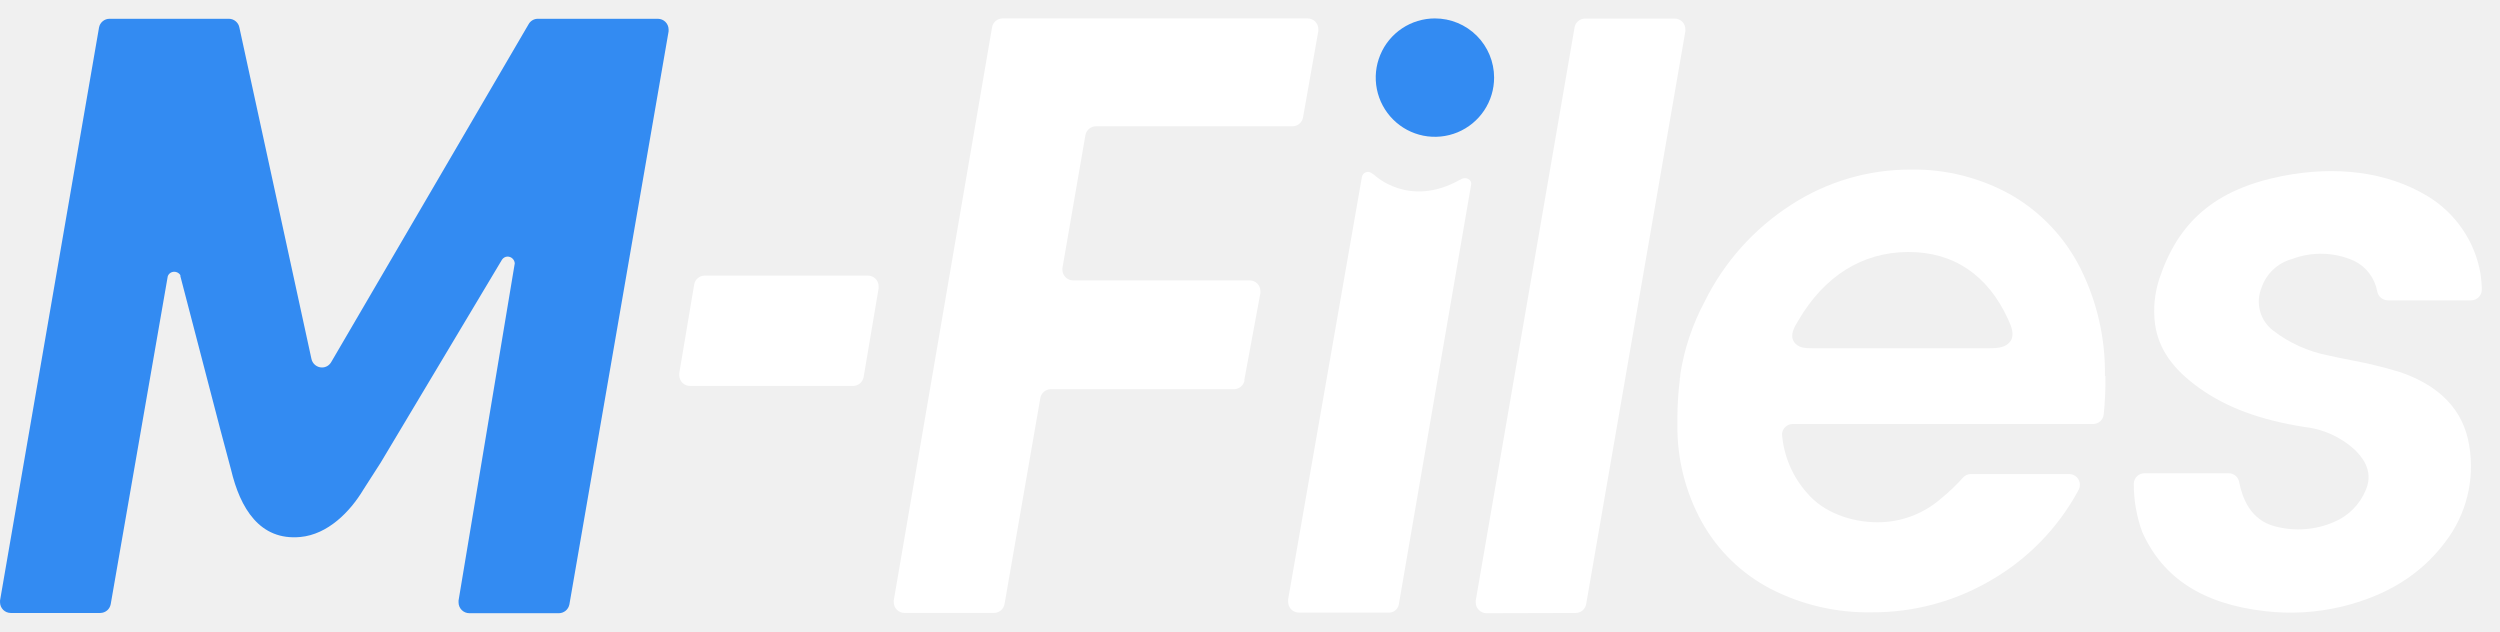
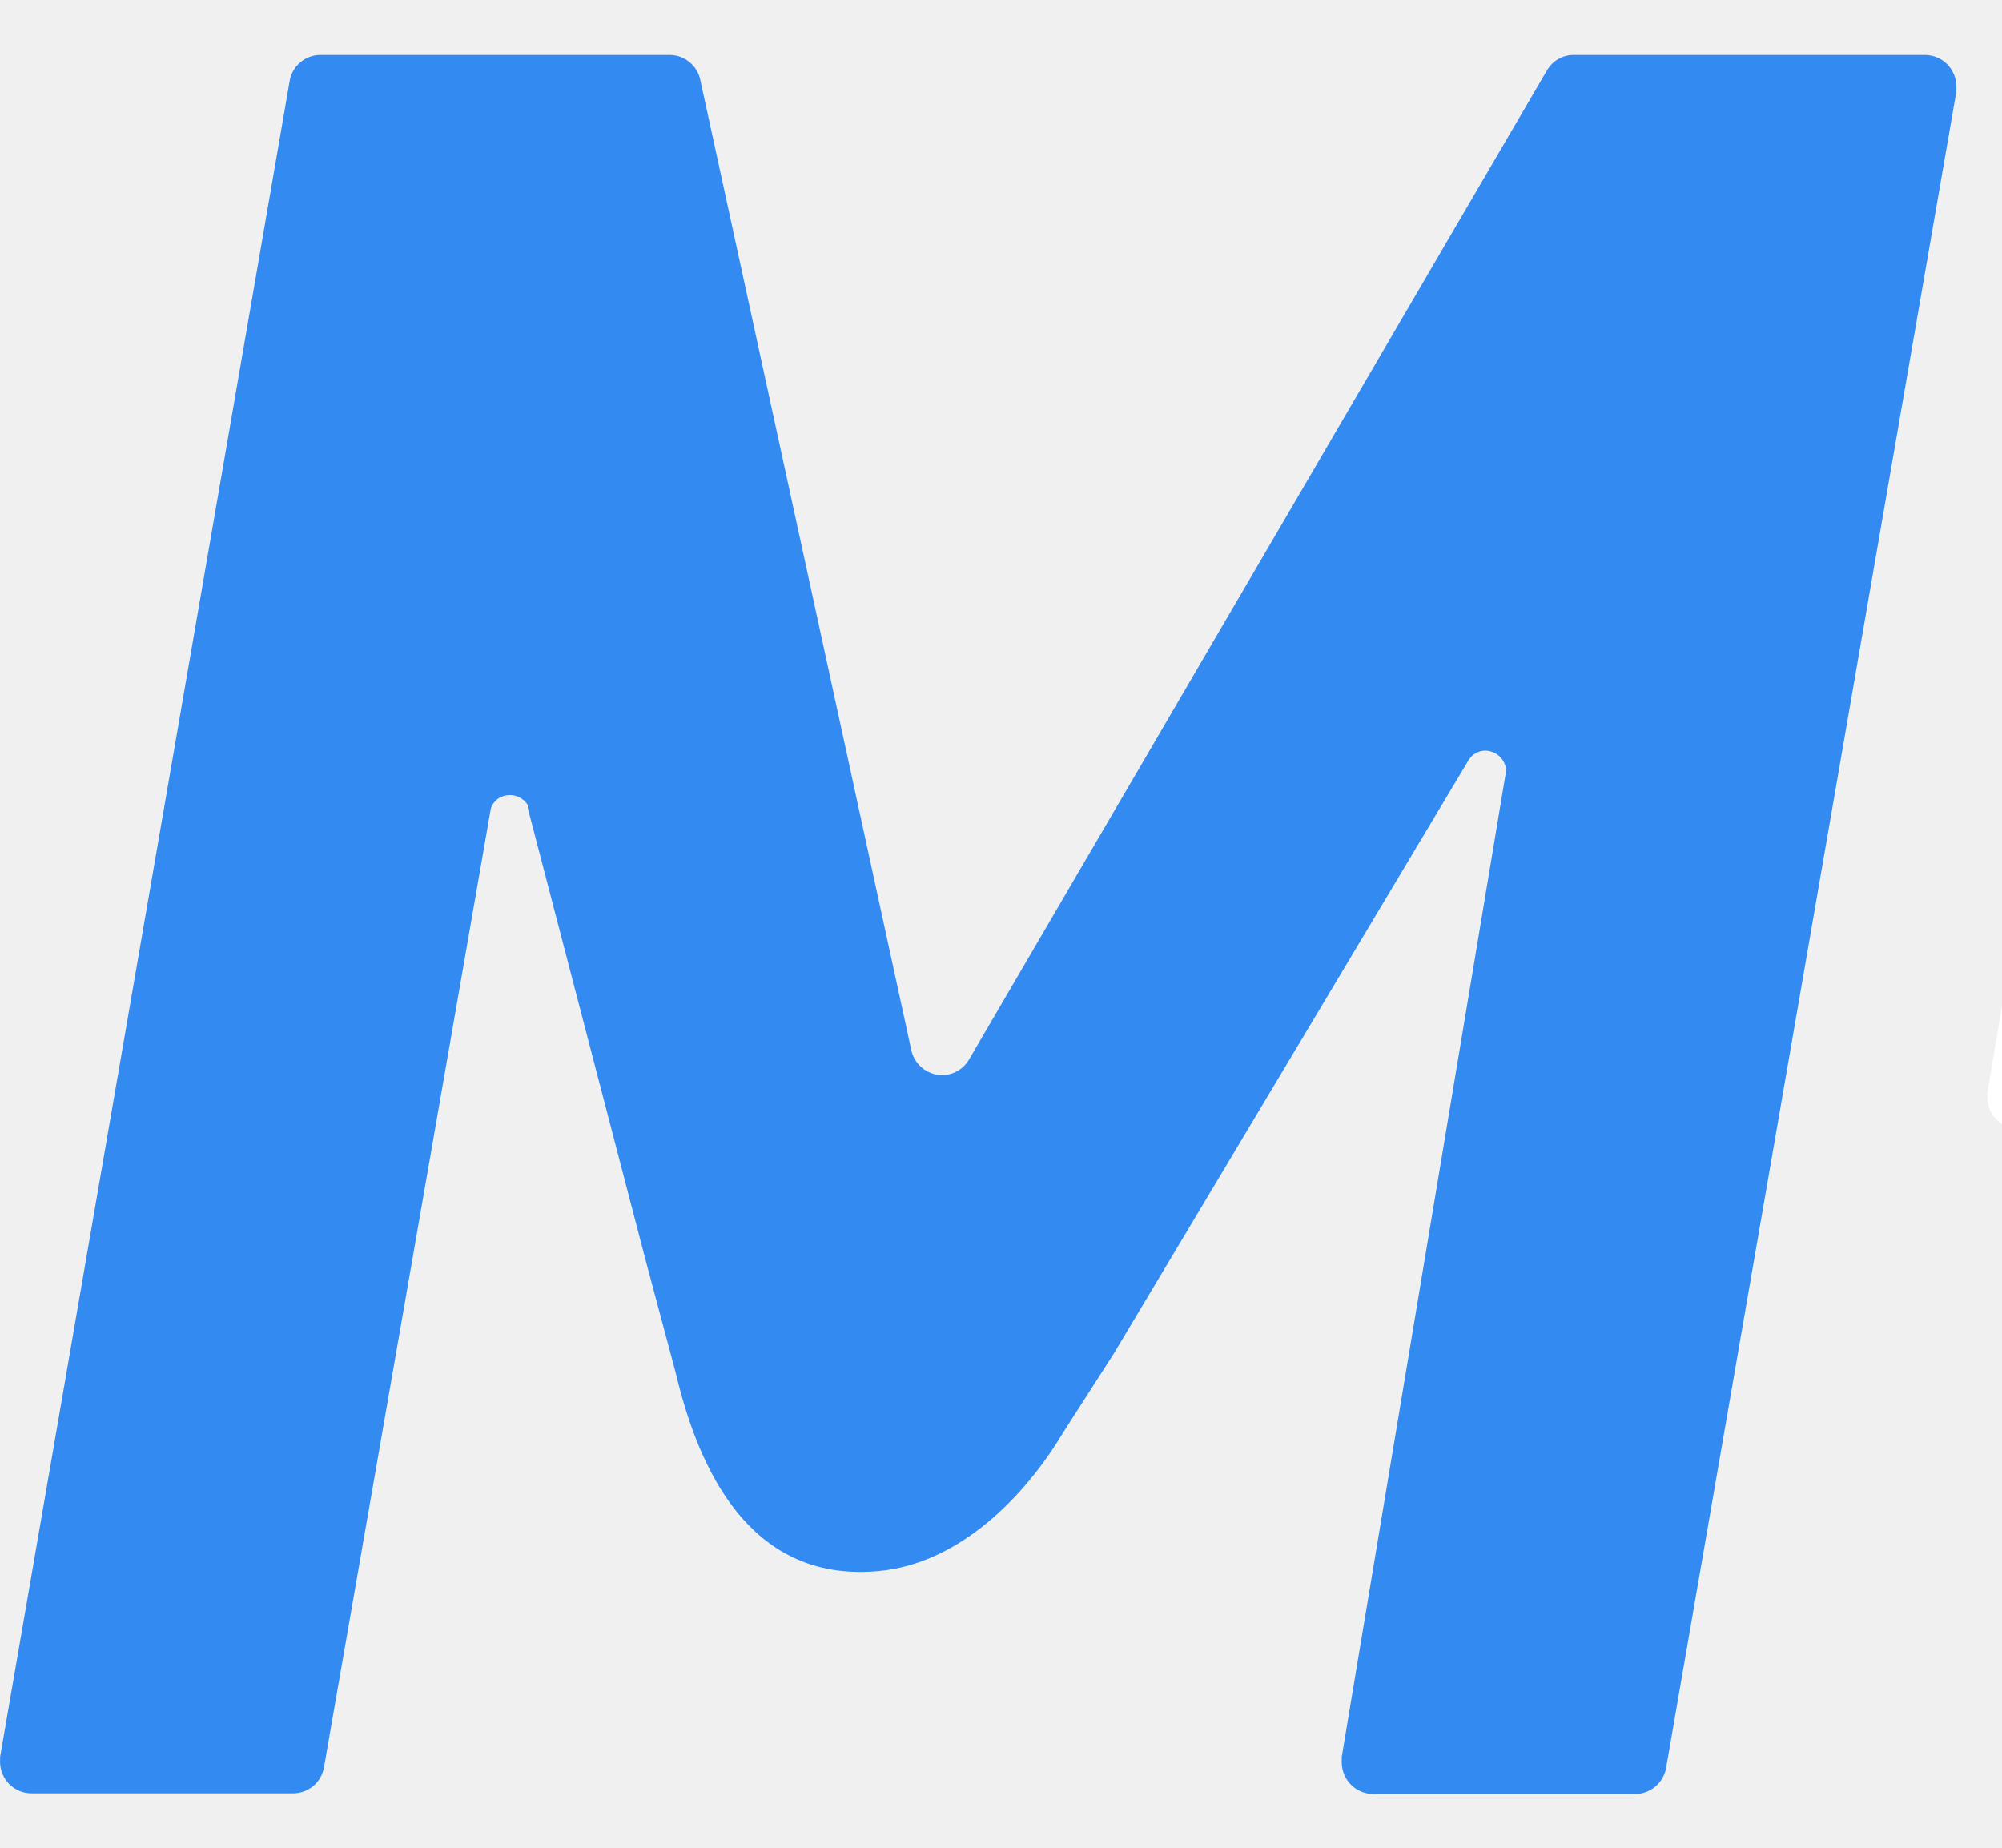
- <svg xmlns="http://www.w3.org/2000/svg" width="95" height="24" viewBox="0 0 95 24" fill="none">
+ <svg xmlns="http://www.w3.org/2000/svg" width="26" height="24" viewBox="0 0 26 24" fill="none">
  <g clip-path="url(#clip0_1846_8595)">
    <path d="M26.188 14.594L32.682 14.569L26.188 14.594Z" fill="white" />
    <path d="M56.776 2.949C56.776 3.394 56.645 3.829 56.397 4.199C56.15 4.569 55.799 4.857 55.388 5.028C54.977 5.198 54.525 5.242 54.088 5.156C53.652 5.069 53.251 4.855 52.937 4.54C52.622 4.225 52.408 3.825 52.321 3.388C52.234 2.952 52.279 2.5 52.449 2.089C52.619 1.678 52.907 1.326 53.277 1.079C53.647 0.832 54.082 0.7 54.527 0.7C55.124 0.7 55.696 0.937 56.118 1.359C56.539 1.781 56.776 2.353 56.776 2.949Z" fill="#338BF2" />
    <path d="M32.417 14.666C32.511 14.665 32.603 14.632 32.676 14.571C32.748 14.511 32.798 14.427 32.817 14.334L33.388 10.953C33.391 10.93 33.391 10.905 33.388 10.882C33.388 10.828 33.378 10.775 33.358 10.726C33.338 10.676 33.308 10.631 33.27 10.593C33.233 10.555 33.188 10.525 33.138 10.504C33.089 10.484 33.036 10.473 32.982 10.473H26.772C26.676 10.475 26.584 10.51 26.512 10.573C26.44 10.636 26.392 10.723 26.378 10.818L25.812 14.183C25.81 14.207 25.81 14.232 25.812 14.257C25.812 14.365 25.855 14.469 25.931 14.546C26.008 14.623 26.112 14.666 26.22 14.666H32.417Z" fill="white" />
    <path d="M59.873 23.293C59.968 23.293 60.059 23.261 60.132 23.201C60.205 23.141 60.255 23.057 60.273 22.965L64.044 1.186C64.045 1.162 64.045 1.138 64.044 1.114C64.044 1.06 64.034 1.007 64.014 0.958C63.993 0.908 63.964 0.863 63.926 0.825C63.888 0.787 63.843 0.757 63.794 0.737C63.745 0.716 63.691 0.706 63.638 0.706H60.235C60.14 0.705 60.049 0.738 59.976 0.798C59.903 0.858 59.853 0.941 59.835 1.034L56.078 22.821C56.077 22.845 56.077 22.869 56.078 22.893C56.078 23.002 56.121 23.105 56.198 23.182C56.275 23.259 56.379 23.302 56.487 23.302L59.873 23.293Z" fill="white" />
    <path d="M91.169 14.13C90.575 13.951 89.971 13.804 89.361 13.691C89.06 13.633 88.76 13.573 88.461 13.504C87.703 13.355 86.989 13.032 86.378 12.56C86.137 12.377 85.964 12.12 85.884 11.829C85.803 11.538 85.821 11.228 85.933 10.948C86.021 10.682 86.172 10.442 86.375 10.249C86.578 10.057 86.825 9.917 87.095 9.844C87.861 9.553 88.71 9.578 89.458 9.913C89.684 10.023 89.881 10.185 90.033 10.385C90.185 10.586 90.288 10.819 90.333 11.066C90.35 11.162 90.399 11.248 90.471 11.311C90.544 11.374 90.636 11.411 90.733 11.414H93.901C94.008 11.414 94.109 11.372 94.186 11.298C94.262 11.224 94.306 11.123 94.31 11.017C94.31 10.813 94.285 10.617 94.263 10.421C94.161 9.81 93.928 9.229 93.58 8.717C93.232 8.205 92.778 7.774 92.248 7.454C90.692 6.513 88.74 6.295 86.728 6.689C84.15 7.2 82.77 8.445 82.055 10.592C81.872 11.151 81.816 11.744 81.893 12.328C82.028 13.264 82.569 14.036 83.601 14.765C84.633 15.494 85.889 15.957 87.548 16.222C88.268 16.296 88.945 16.6 89.48 17.089C89.684 17.293 90.228 17.84 89.908 18.601C89.796 18.88 89.629 19.134 89.418 19.347C89.207 19.56 88.954 19.729 88.677 19.843C87.979 20.14 87.203 20.197 86.469 20.006C85.5 19.766 85.207 18.902 85.089 18.323C85.073 18.228 85.025 18.142 84.952 18.08C84.879 18.018 84.787 17.984 84.691 17.983H81.487C81.38 17.984 81.278 18.026 81.203 18.102C81.127 18.177 81.085 18.279 81.084 18.386C81.082 19.012 81.191 19.634 81.407 20.221C82.188 21.96 83.692 22.951 86.069 23.224C87.043 23.338 88.029 23.28 88.983 23.053C90.7 22.636 91.986 21.836 92.916 20.602C93.314 20.086 93.6 19.493 93.757 18.861C93.914 18.229 93.939 17.571 93.83 16.929C93.614 15.579 92.706 14.635 91.13 14.116" fill="white" />
    <path d="M47.282 14.448L47.895 11.136C47.896 11.112 47.896 11.088 47.895 11.064C47.895 10.957 47.854 10.854 47.779 10.777C47.704 10.7 47.602 10.657 47.495 10.655H40.779C40.671 10.655 40.567 10.612 40.491 10.536C40.414 10.459 40.371 10.355 40.371 10.247C40.37 10.229 40.37 10.212 40.371 10.194L41.246 5.133C41.264 5.04 41.313 4.956 41.385 4.895C41.458 4.834 41.549 4.8 41.643 4.799H49.115C49.21 4.799 49.303 4.765 49.376 4.703C49.45 4.642 49.499 4.556 49.515 4.462L50.097 1.177C50.099 1.155 50.099 1.131 50.097 1.108C50.097 1 50.054 0.896 49.978 0.82C49.901 0.743 49.797 0.7 49.689 0.7H38.097C38 0.701 37.907 0.736 37.833 0.799C37.76 0.862 37.712 0.949 37.697 1.045L33.962 22.821C33.961 22.842 33.961 22.862 33.962 22.882C33.962 22.99 34.005 23.094 34.082 23.171C34.158 23.247 34.262 23.291 34.371 23.291H37.771C37.865 23.291 37.957 23.258 38.03 23.198C38.103 23.138 38.153 23.055 38.171 22.962L39.535 15.113C39.554 15.023 39.603 14.942 39.674 14.883C39.746 14.824 39.834 14.791 39.927 14.79H46.896C46.99 14.788 47.081 14.754 47.154 14.693C47.226 14.633 47.275 14.549 47.293 14.456" fill="white" />
    <path d="M8.781 17.853C9.126 19.305 9.865 20.55 11.411 20.406C12.457 20.31 13.304 19.448 13.809 18.604L14.466 17.58L19.075 9.869C19.098 9.833 19.129 9.804 19.166 9.783C19.202 9.762 19.243 9.751 19.285 9.75C19.355 9.75 19.423 9.776 19.474 9.824C19.525 9.871 19.556 9.937 19.561 10.007L17.425 22.821C17.424 22.845 17.424 22.869 17.425 22.893C17.426 23.002 17.469 23.105 17.546 23.182C17.623 23.259 17.728 23.302 17.836 23.302H21.234C21.329 23.302 21.422 23.268 21.496 23.207C21.569 23.146 21.619 23.061 21.637 22.968L25.407 1.191C25.408 1.168 25.408 1.145 25.407 1.122C25.407 1.014 25.364 0.91 25.287 0.833C25.211 0.757 25.107 0.714 24.998 0.714H20.439C20.368 0.713 20.297 0.732 20.236 0.768C20.174 0.804 20.123 0.856 20.088 0.918L12.584 13.763C12.548 13.824 12.497 13.875 12.436 13.911C12.374 13.946 12.304 13.965 12.233 13.964C12.141 13.964 12.051 13.931 11.979 13.873C11.907 13.815 11.857 13.735 11.836 13.644L9.095 1.039C9.077 0.949 9.028 0.867 8.956 0.808C8.885 0.749 8.796 0.715 8.703 0.714H4.16C4.066 0.714 3.975 0.747 3.902 0.808C3.83 0.868 3.78 0.952 3.763 1.045L0.001 22.821C-0 22.842 -0 22.864 0.001 22.885C0.001 22.993 0.044 23.097 0.121 23.174C0.197 23.25 0.301 23.293 0.41 23.293H3.81C3.905 23.292 3.996 23.258 4.069 23.198C4.141 23.137 4.19 23.052 4.207 22.959L6.374 10.503C6.393 10.443 6.435 10.392 6.49 10.36C6.552 10.327 6.623 10.318 6.691 10.336C6.759 10.354 6.817 10.397 6.854 10.456C6.854 10.456 6.854 10.481 6.854 10.495L8.375 16.332L8.781 17.853Z" fill="#338BF2" />
    <path d="M76.399 12.957C76.244 13.203 75.927 13.233 75.615 13.233H68.875C68.621 13.233 68.323 13.233 68.165 12.979C68.008 12.725 68.185 12.427 68.334 12.184C69.322 10.49 70.763 9.587 72.496 9.576C74.229 9.565 75.532 10.446 76.302 12.121C76.443 12.425 76.559 12.717 76.399 12.966V12.957ZM79.987 14.293C80.011 12.871 79.691 11.463 79.054 10.192C78.47 9.031 77.561 8.066 76.437 7.415C75.269 6.757 73.947 6.421 72.606 6.444C71.002 6.439 69.43 6.9 68.083 7.771C66.661 8.679 65.515 9.959 64.771 11.472C64.313 12.33 64.002 13.258 63.852 14.219V14.232C63.852 14.279 63.852 14.326 63.832 14.376V14.439C63.773 14.91 63.743 15.384 63.741 15.858C63.741 15.938 63.741 16.018 63.741 16.093V16.115C63.722 17.418 64.043 18.703 64.674 19.843C65.28 20.926 66.189 21.808 67.291 22.38C68.475 22.987 69.791 23.292 71.121 23.268C72.711 23.278 74.273 22.859 75.645 22.057C77.039 21.255 78.185 20.084 78.957 18.673C78.957 18.648 78.982 18.623 78.996 18.601C79.022 18.545 79.036 18.484 79.037 18.422C79.037 18.314 78.994 18.21 78.918 18.133C78.841 18.057 78.737 18.014 78.629 18.014H74.892C74.832 18.014 74.774 18.027 74.72 18.053C74.667 18.079 74.62 18.116 74.582 18.163C74.327 18.446 74.05 18.709 73.754 18.949C73.086 19.531 72.229 19.85 71.342 19.846C70.346 19.846 69.292 19.474 68.676 18.742C68.118 18.12 67.781 17.331 67.716 16.498C67.721 16.395 67.766 16.298 67.84 16.226C67.914 16.155 68.013 16.114 68.116 16.112H79.545C79.643 16.11 79.737 16.074 79.809 16.008C79.882 15.943 79.928 15.853 79.94 15.756C79.987 15.313 80.009 14.868 80.006 14.423C80.006 14.379 80.006 14.334 80.006 14.29" fill="white" />
    <path d="M55.905 7.009C55.933 6.802 55.662 6.695 55.499 6.827C55.495 6.826 55.49 6.826 55.486 6.827C53.534 7.931 52.223 6.648 52.223 6.648L52.121 6.579C52.089 6.554 52.05 6.539 52.01 6.534C51.97 6.528 51.929 6.534 51.892 6.55C51.854 6.565 51.822 6.591 51.797 6.623C51.772 6.655 51.757 6.693 51.751 6.733L48.95 22.769V22.81V22.846C48.949 22.854 48.949 22.863 48.95 22.871C48.95 22.979 48.993 23.083 49.069 23.16C49.146 23.236 49.25 23.279 49.358 23.279H52.756C52.853 23.286 52.949 23.255 53.024 23.193C53.099 23.131 53.147 23.042 53.159 22.946L55.905 7.009Z" fill="white" />
  </g>
  <defs>
    <clipPath id="clip0_1846_8595">
-       <rect width="95" height="24" fill="white" />
+       <rect width="26" height="24" fill="white" />
    </clipPath>
  </defs>
</svg>
